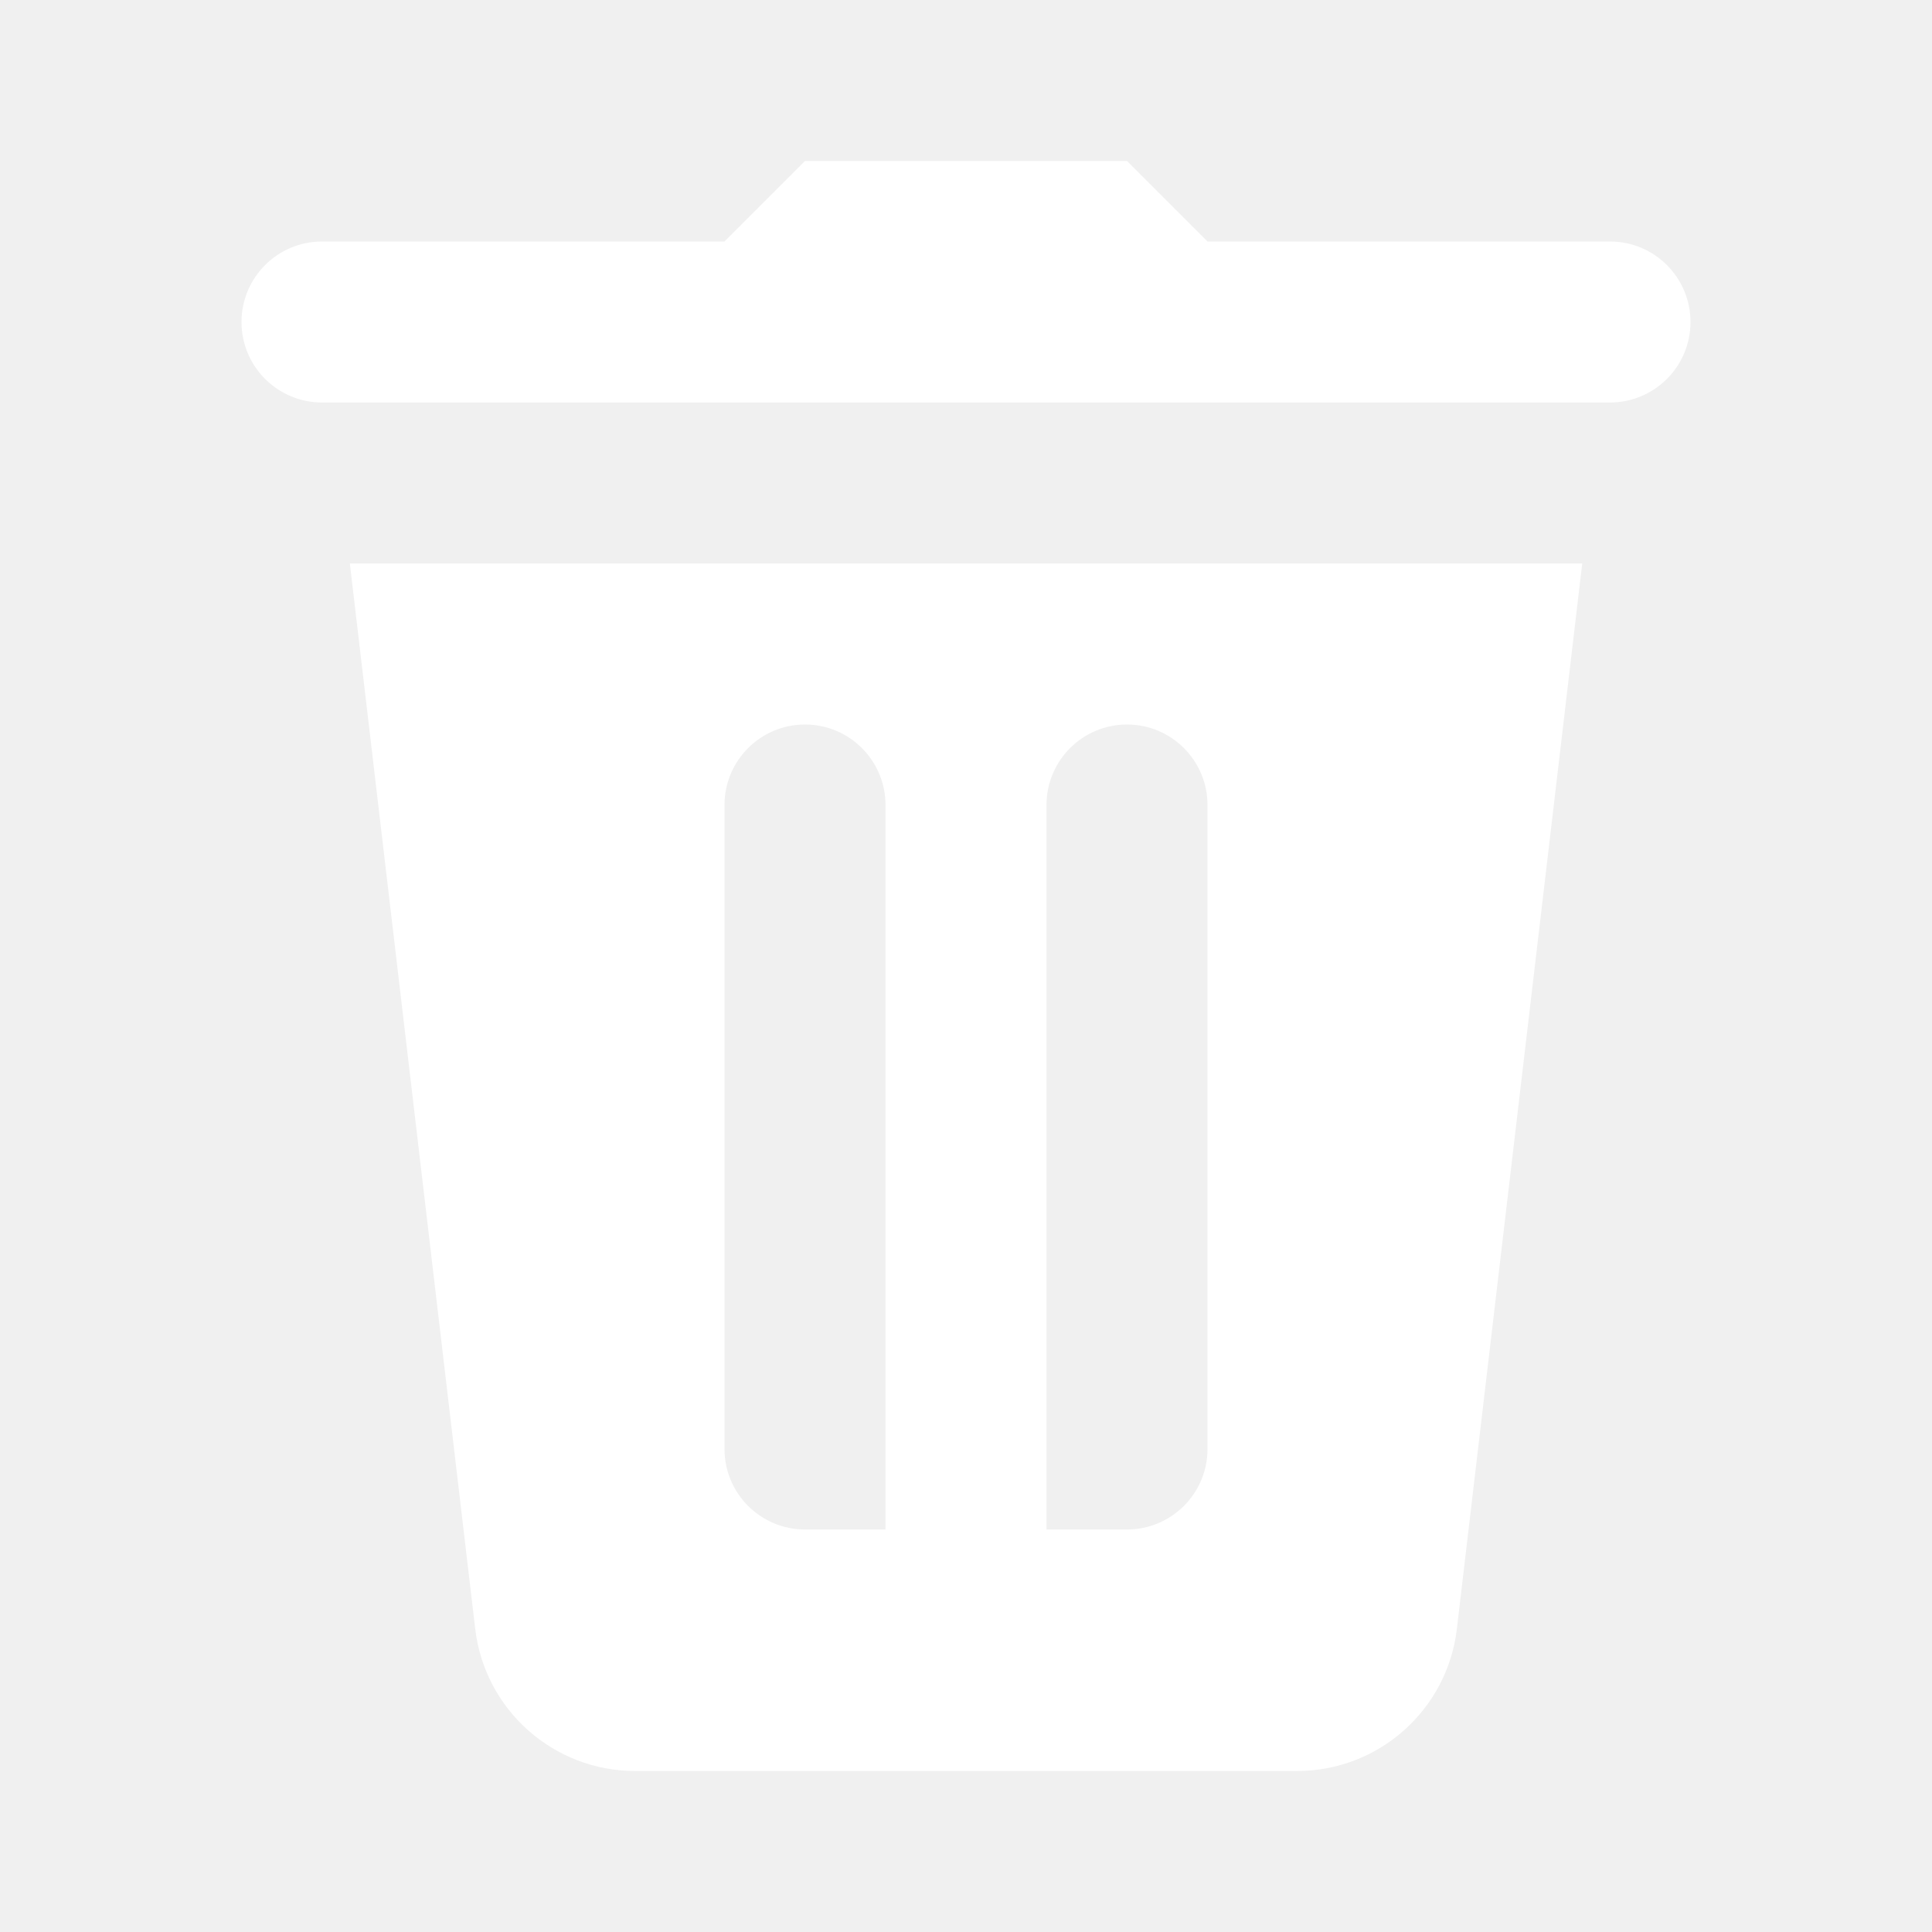
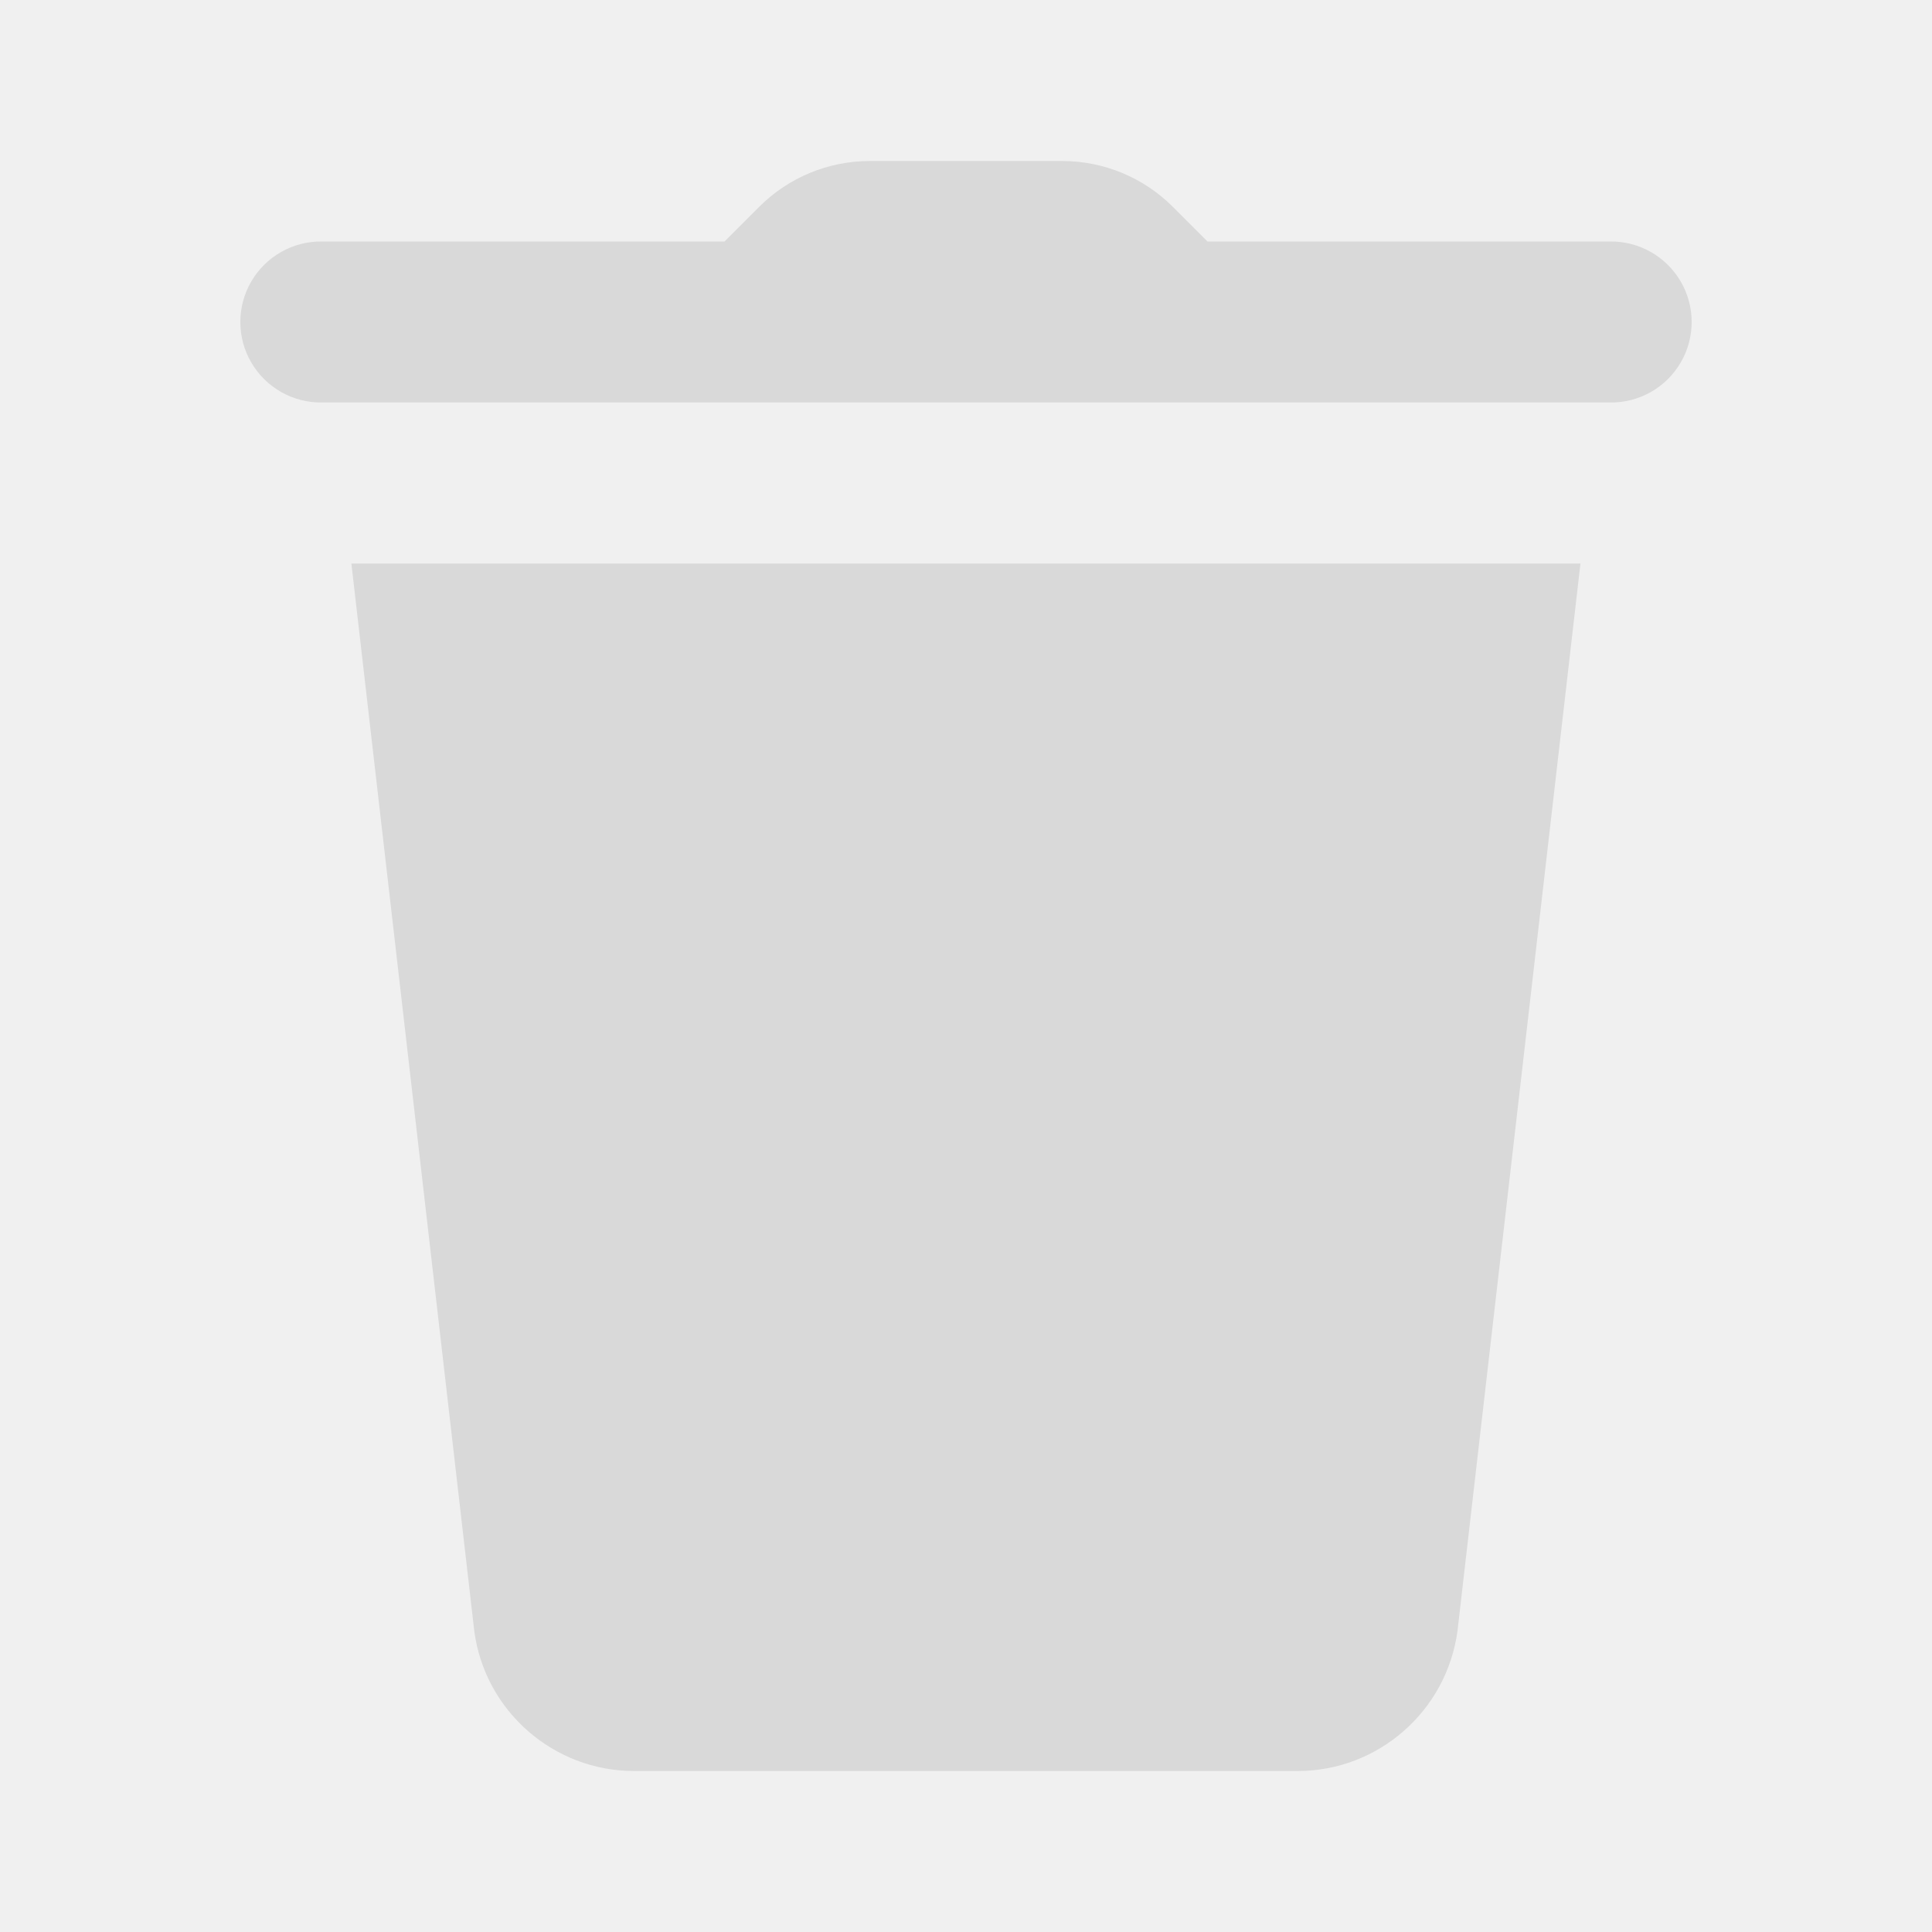
- <svg xmlns="http://www.w3.org/2000/svg" version="1.1" width="24px" height="24px" viewBox="0,0,256,256">
-   <g fill="#ffffff" fill-rule="nonzero" stroke="none" stroke-width="1" stroke-linecap="butt" stroke-linejoin="miter" stroke-miterlimit="10" stroke-dasharray="" stroke-dashoffset="0" font-family="none" font-weight="none" font-size="none" text-anchor="none" style="mix-blend-mode: normal">
+ <svg xmlns="http://www.w3.org/2000/svg" viewBox="0,0,256,256" width="100px" height="100px" fill-rule="nonzero">
+   <g fill="#d9d9d9" fill-rule="nonzero" stroke="none" stroke-width="1" stroke-linecap="butt" stroke-linejoin="miter" stroke-miterlimit="10" stroke-dasharray="" stroke-dashoffset="0" font-family="none" font-weight="none" font-size="none" text-anchor="none" style="mix-blend-mode: normal">
    <g transform="scale(10.66667,10.66667)">
-       <path d="M10,2l-1,1h-5c-0.552,0 -1,0.448 -1,1c0,0.552 0.448,1 1,1h16c0.552,0 1,-0.448 1,-1c0,-0.552 -0.448,-1 -1,-1h-5l-1,-1zM4.346,7l1.557,13.232c0.118,1.008 0.972,1.768 1.988,1.768h8.221c1.016,0 1.869,-0.761 1.986,-1.768l1.557,-13.232zM10,9c0.552,0 1,0.448 1,1v9h-1c-0.552,0 -1,-0.448 -1,-1v-8c0,-0.552 0.448,-1 1,-1zM14,9c0.552,0 1,0.448 1,1v8c0,0.552 -0.448,1 -1,1h-1v-9c0,-0.552 0.448,-1 1,-1z" />
+       <path d="M10.807,2c-0.517,0 -1.011,0.204 -1.377,0.57l-0.43,0.43h-5c-0.361,-0.005 -0.696,0.184 -0.878,0.496c-0.182,0.311 -0.182,0.697 0,1.008c0.182,0.311 0.517,0.501 0.878,0.496h16c0.361,0.005 0.696,-0.184 0.878,-0.496c0.182,-0.311 0.182,-0.697 0,-1.008c-0.182,-0.311 -0.517,-0.501 -0.878,-0.496h-5l-0.43,-0.43c-0.365,-0.366 -0.86,-0.57 -1.377,-0.57zM4.365,7l1.527,13.264c0.132,0.99 0.984,1.736 1.982,1.736h8.248c0.998,0 1.851,-0.745 1.984,-1.744l1.527,-13.256z" />
    </g>
  </g>
</svg>
